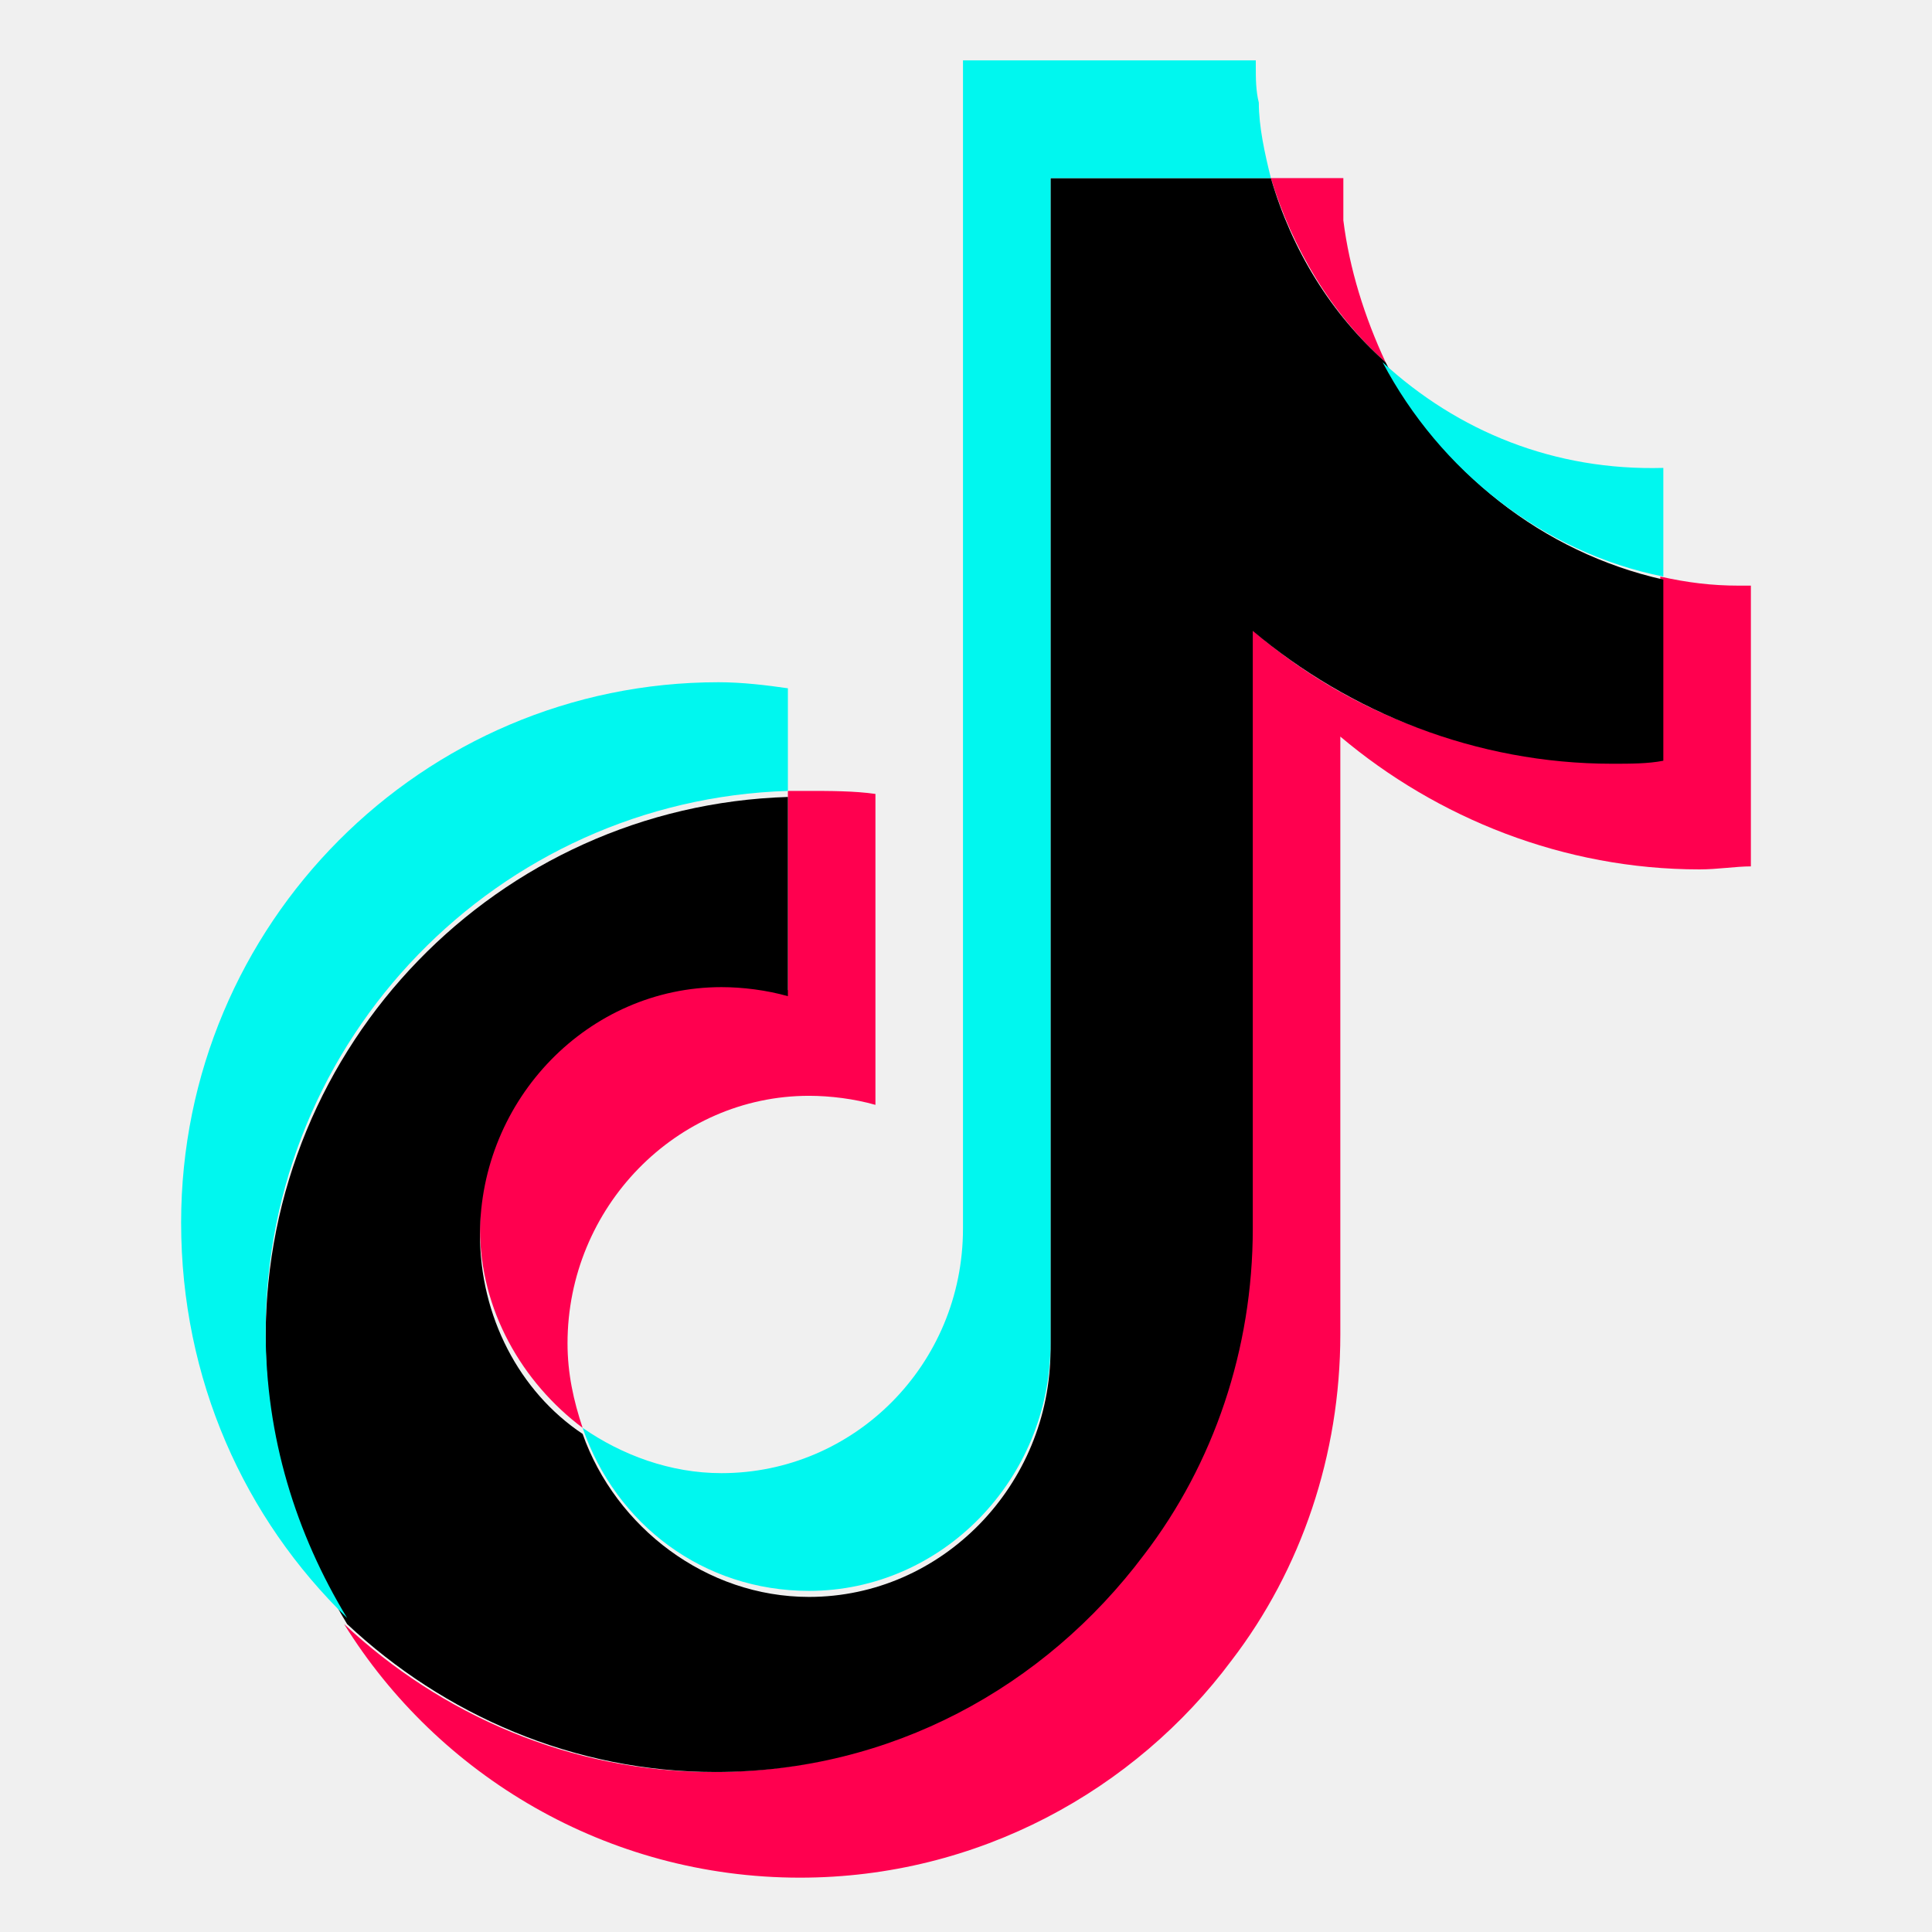
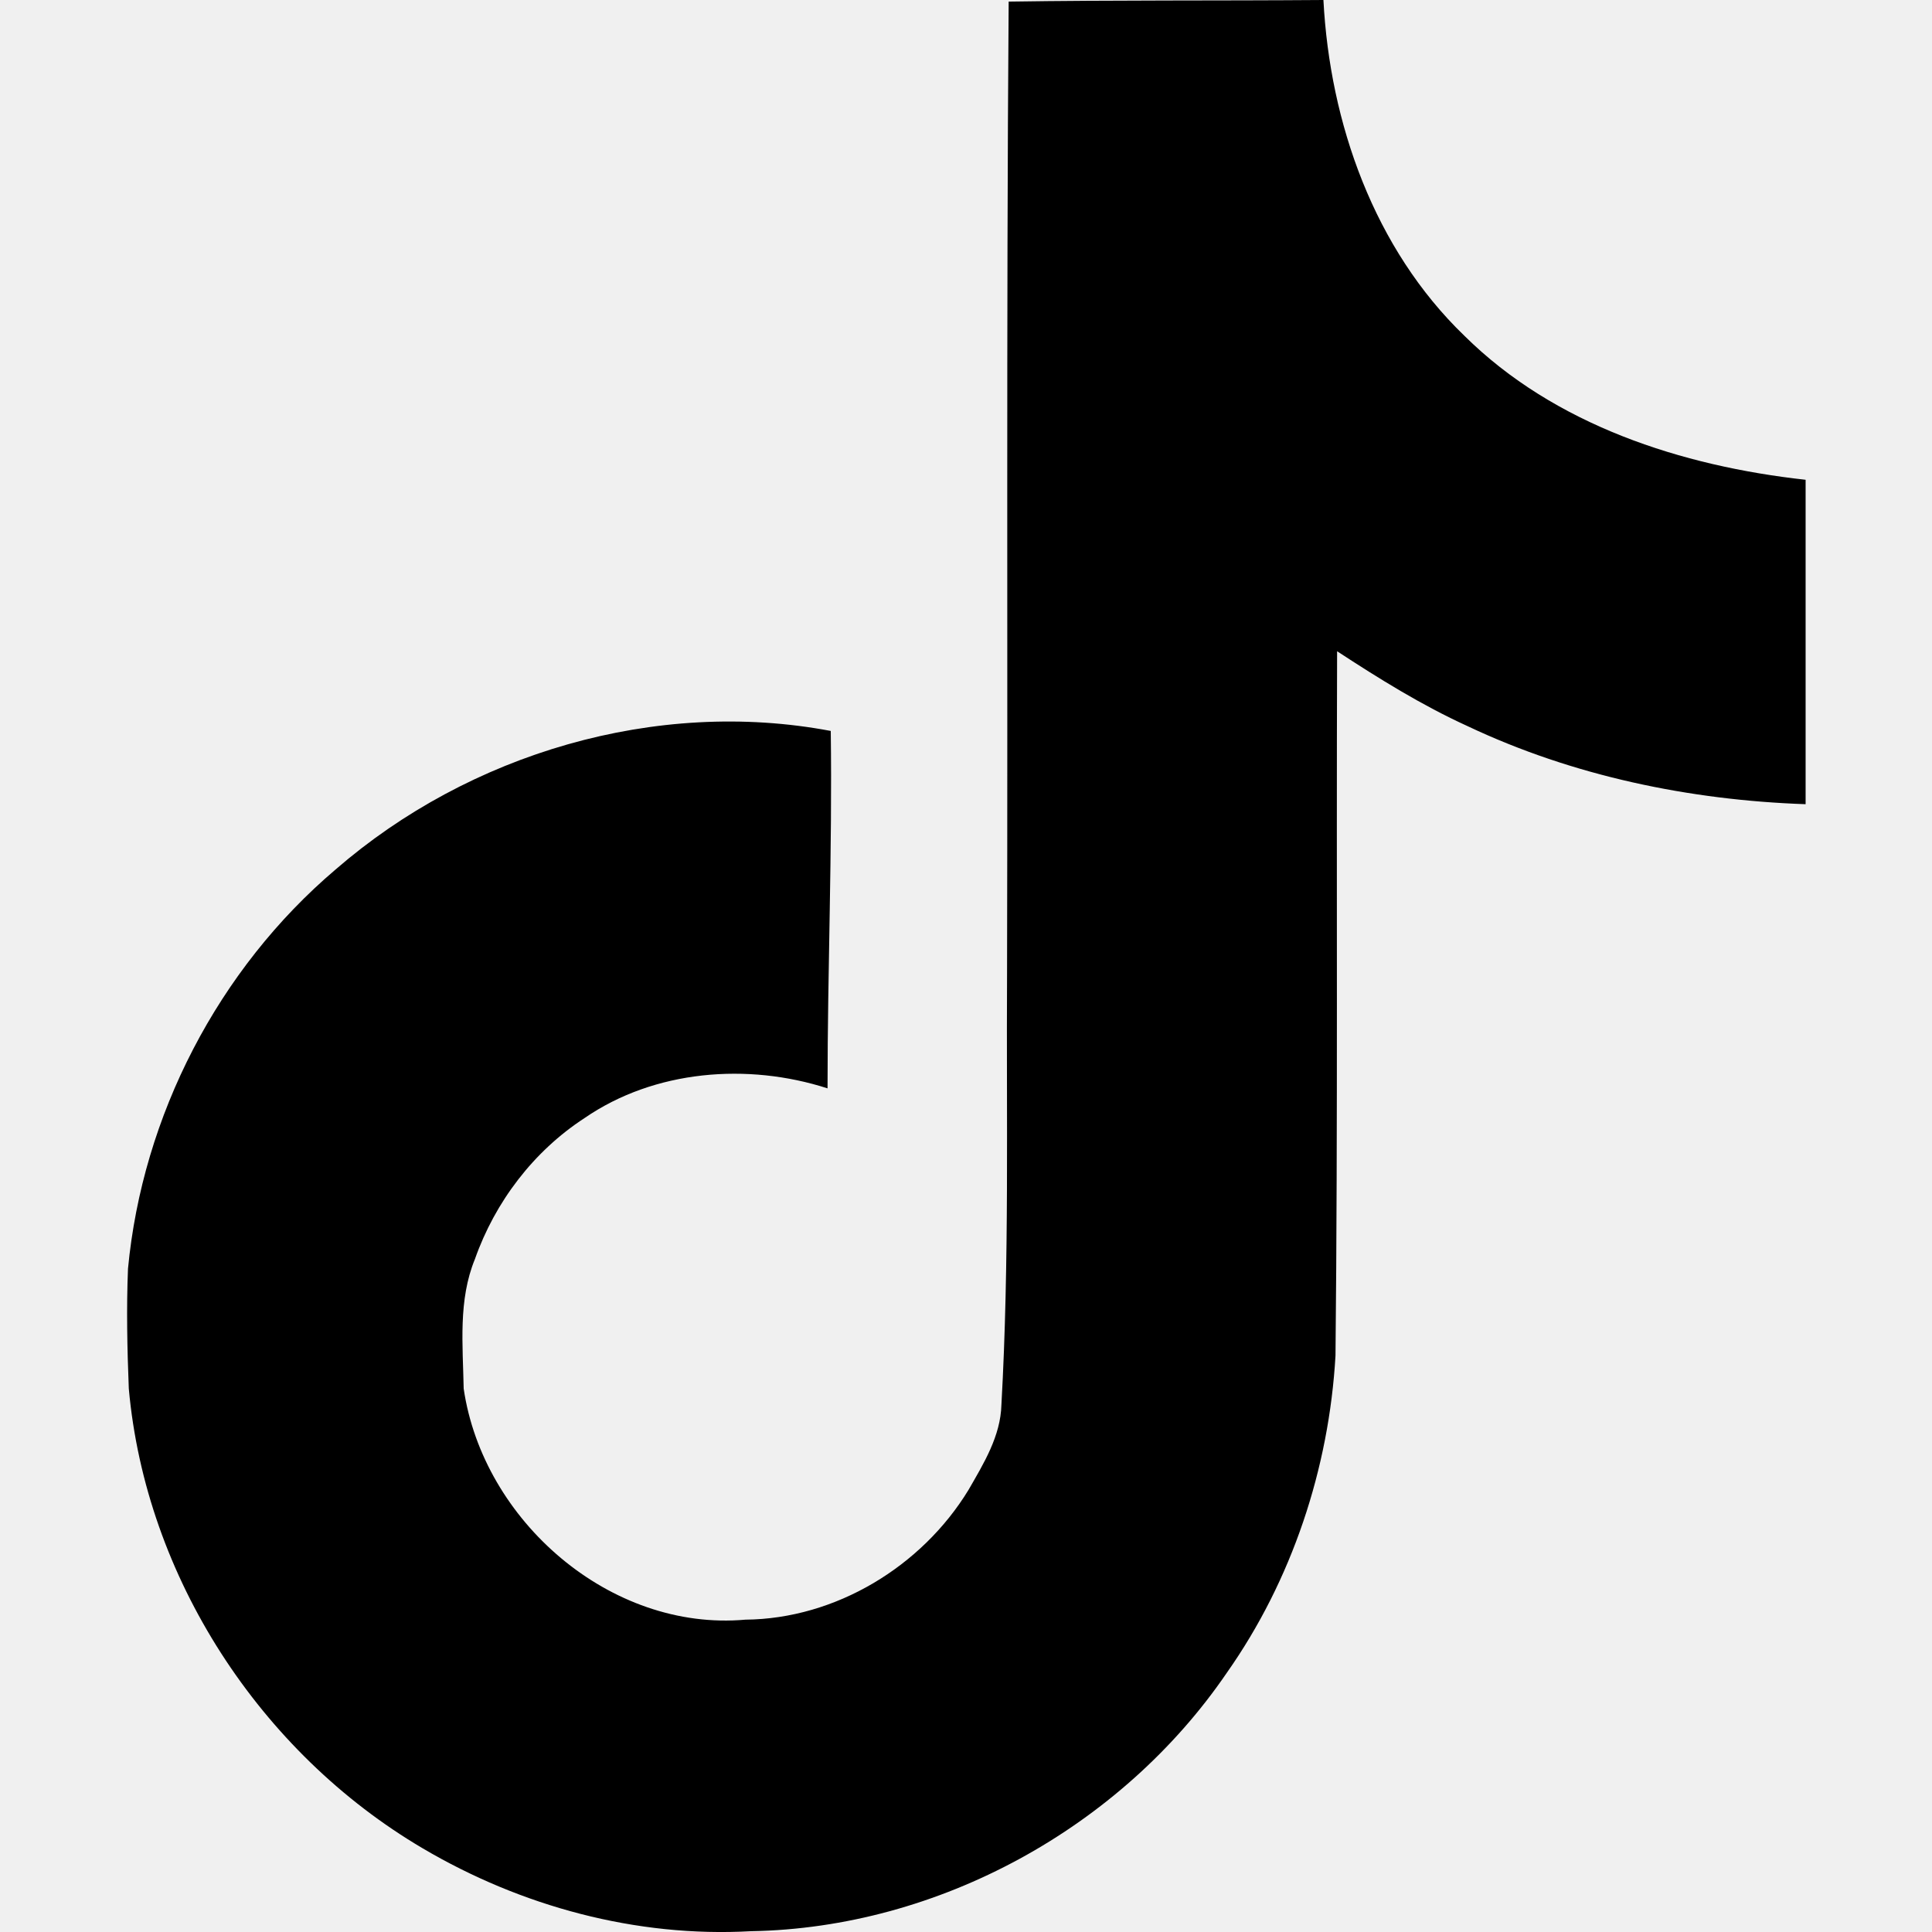
- <svg xmlns="http://www.w3.org/2000/svg" style="enable-background:new 0 0 64 64;" version="1.1" viewBox="0 0 64 64" xml:space="preserve">
-   <style type="text/css">
- 	.st0{fill:#4267B2;}
- 	.st1{fill:url(#SVGID_1_);}
- 	.st2{fill:#FFFFFF;}
- 	.st3{fill:#C2191E;}
- 	.st4{fill:#1DA1F3;}
- 	.st5{fill:#FEFE00;}
- 	.st6{fill:#25D366;stroke:#FFFFFF;stroke-width:5;stroke-miterlimit:10;}
- 	.st7{fill:#CB2027;}
- 	.st8{fill:#0077B5;}
- 	.st9{fill:url(#SVGID_2_);}
- 	.st10{fill:url(#SVGID_3_);}
- 	.st11{fill:#FF004F;}
- 	.st12{fill:#00F7EF;}
- 	.st13{fill:#5181B8;}
- 	.st14{fill:#395976;}
- 	.st15{fill:#F58220;}
- 	.st16{fill:#E6162D;}
- 	.st17{fill:#FF9933;}
- </style>
-   <g id="guidlines" />
-   <g id="FB" />
-   <g id="ig" />
-   <g id="yt" />
-   <g id="twitter" />
-   <g id="snapchat" />
-   <g id="WA" />
-   <g id="Pinterrest" />
-   <g id="Layer_9" />
-   <g id="Layer_10" />
-   <g id="Layer_11">
-     <g>
-       <g>
-         <path class="st11" d="M58,19.4v9.3c-0.5,0-1.1,0.1-1.7,0.1c-4.5,0-8.7-1.7-11.9-4.4v19.8c0,4-1.3,7.8-3.6,10.8     c-3.2,4.3-8.4,7.2-14.3,7.2c-6.4,0-12-3.4-15.1-8.4c3.2,3,7.5,4.9,12.2,4.9c5.8,0,11-2.8,14.2-7.2c2.2-3,3.6-6.7,3.6-10.8V20.8     c3.2,2.8,7.3,4.4,11.9,4.4c0.6,0,1.1,0,1.7-0.1v-6c0.9,0.2,1.7,0.3,2.6,0.3H58z" />
-         <path class="st11" d="M29,26.3v10.3c-0.7-0.2-1.5-0.3-2.2-0.3c-4.4,0-8,3.7-8,8.2c0,1,0.2,1.9,0.5,2.8c-2-1.5-3.4-3.9-3.4-6.6     c0-4.5,3.6-8.2,8-8.2c0.8,0,1.5,0.1,2.2,0.3l0-6.6c0.2,0,0.4,0,0.6,0C27.5,26.2,28.3,26.2,29,26.3z" />
-         <path class="st11" d="M45.9,12c-1.8-1.6-3.1-3.8-3.8-6.1h2.4c0,0.5,0,0.9,0,1.4C44.7,8.9,45.2,10.5,45.9,12z" />
-       </g>
-     </g>
-     <path d="M55.1,19.2v6c-0.5,0.1-1.1,0.1-1.7,0.1c-4.5,0-8.7-1.7-11.9-4.4v19.8c0,4-1.3,7.8-3.6,10.8c-3.3,4.4-8.4,7.2-14.2,7.2   c-4.7,0-9-1.9-12.2-4.9c-1.7-2.8-2.7-6-2.7-9.5c0-9.7,7.7-17.6,17.3-17.9l0,6.6c-0.7-0.2-1.5-0.3-2.2-0.3c-4.4,0-8,3.7-8,8.2   c0,2.7,1.3,5.2,3.4,6.6c1.1,3.1,4.1,5.4,7.5,5.4c4.4,0,8-3.7,8-8.2V5.9h7.3c0.7,2.4,2,4.5,3.8,6.1C47.7,15.6,51.1,18.3,55.1,19.2z" />
-     <g>
-       <g>
-         <g>
-           <path class="st12" d="M26.1,22.8l0,3.4c-9.6,0.3-17.3,8.2-17.3,17.9c0,3.5,1,6.7,2.7,9.5C8.1,50.3,6,45.7,6,40.5      c0-9.9,8-17.9,17.8-17.9C24.6,22.6,25.4,22.7,26.1,22.8z" />
-           <path class="st12" d="M42.1,5.9h-7.3v38.6c0,4.5-3.6,8.2-8,8.2c-3.5,0-6.4-2.2-7.5-5.4c1.3,0.9,2.9,1.5,4.6,1.5      c4.4,0,8-3.6,8-8.1V2h9.7v0.2c0,0.4,0,0.8,0.1,1.2C41.7,4.2,41.9,5.1,42.1,5.9z" />
-         </g>
-       </g>
-       <path class="st12" d="M55.1,15.5C55.1,15.5,55.1,15.5,55.1,15.5v3.6c-4-0.8-7.4-3.5-9.3-7.1C48.3,14.3,51.5,15.6,55.1,15.5z" />
-     </g>
-   </g>
-   <g id="Layer_12" />
-   <g id="Layer_13" />
-   <g id="Layer_14" />
-   <g id="Layer_15" />
-   <g id="Layer_16" />
-   <g id="Layer_17" />
+ <svg xmlns="http://www.w3.org/2000/svg" role="img" viewBox="0 0 24 24">
+   <path d="M12.53.02C13.84 0 15.14.01 16.44 0c.08 1.53.63 3.09 1.75 4.17 1.12 1.11 2.7 1.62 4.24 1.79v4.03c-1.44-.05-2.89-.35-4.2-.97-.57-.26-1.1-.59-1.62-.93-.01 2.92.01 5.84-.02 8.75-.08 1.4-.54 2.79-1.35 3.94-1.31 1.92-3.58 3.17-5.91 3.21-1.43.08-2.86-.31-4.08-1.03-2.02-1.19-3.44-3.37-3.65-5.71-.02-.5-.03-1-.01-1.49.18-1.9 1.12-3.72 2.58-4.96 1.66-1.44 3.98-2.13 6.15-1.72.02 1.48-.04 2.96-.04 4.44-.99-.32-2.15-.23-3.02.37-.63.41-1.11 1.04-1.36 1.75-.21.51-.15 1.07-.14 1.61.24 1.64 1.82 3.02 3.5 2.87 1.12-.01 2.19-.66 2.77-1.61.19-.33.4-.67.41-1.06.1-1.79.06-3.57.07-5.36.01-4.03-.01-8.05.02-12.07z" />
</svg>
